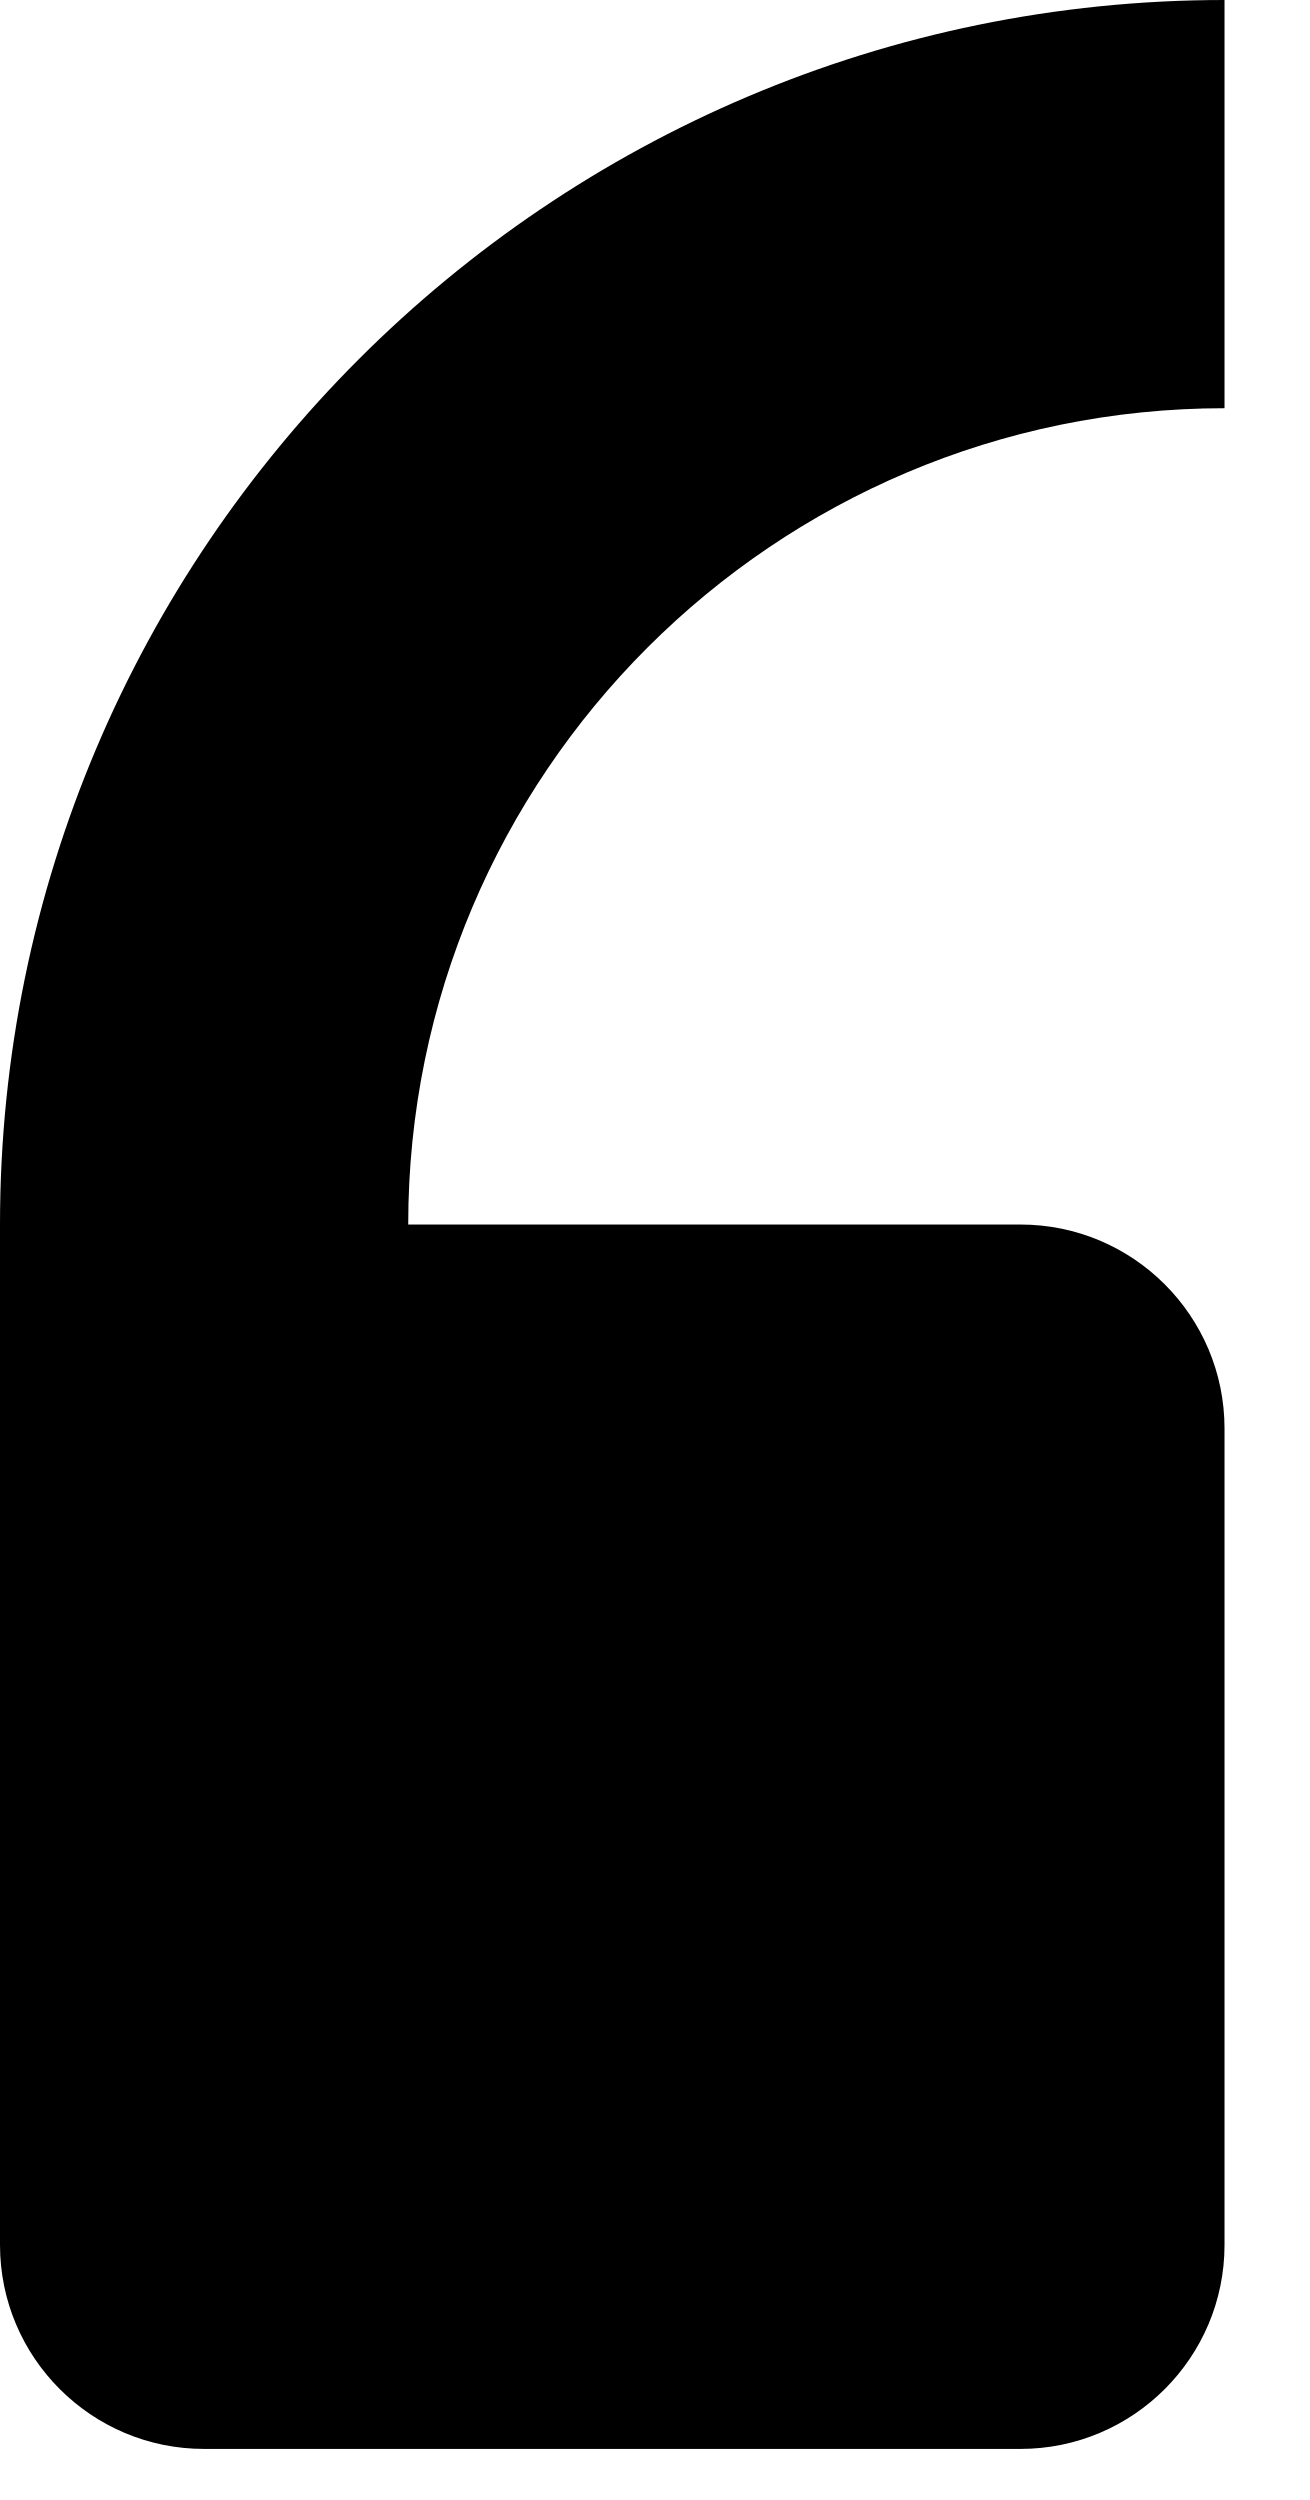
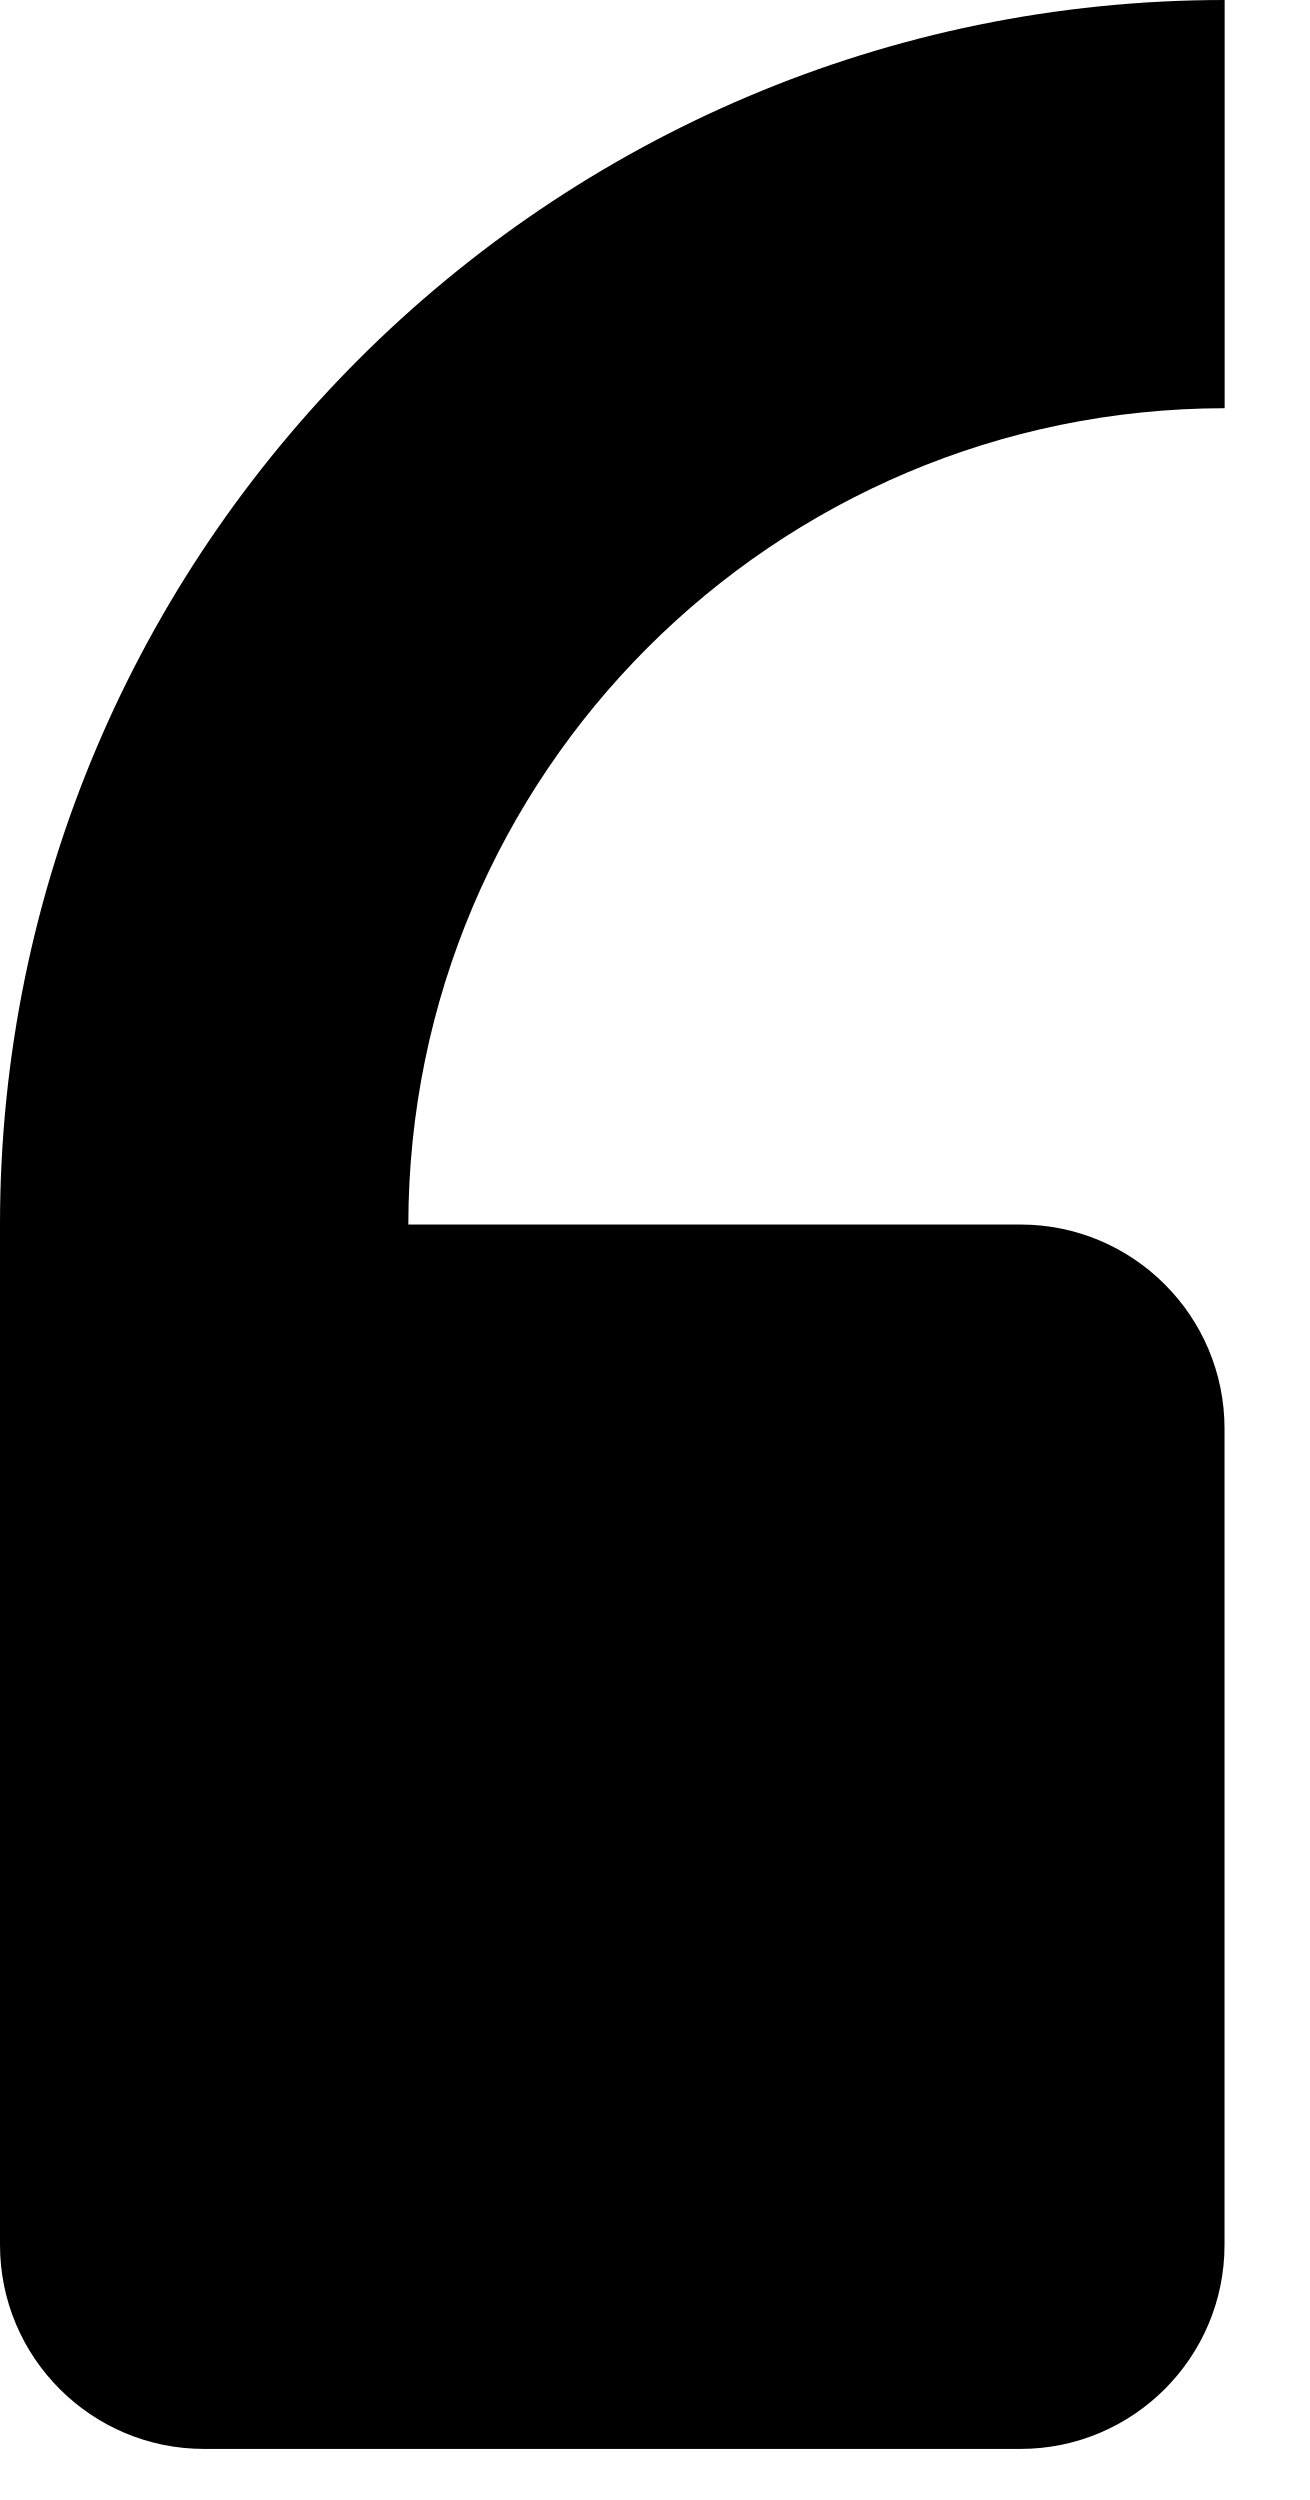
<svg xmlns="http://www.w3.org/2000/svg" viewBox="0 0 11 21">
-   <path d="M1.714 20.571H8.571C9.518 20.571 10.286 19.803 10.286 18.857V12C10.286 11.054 9.518 10.286 8.571 10.286H3.429C3.429 6.504 6.504 3.429 10.286 3.429V0C4.613 0 0 4.613 0 10.286V18.857C0 19.803 0.768 20.571 1.714 20.571Z" />
+   <path d="M1.714 20.571h6.857c.947 0 1.715-.768 1.715-1.714V12c0-.946-.768-1.714-1.715-1.714H3.43a6.864 6.864 0 016.857-6.857V0C4.613 0 0 4.613 0 10.286v8.571c0 .946.768 1.714 1.714 1.714z" />
</svg>
